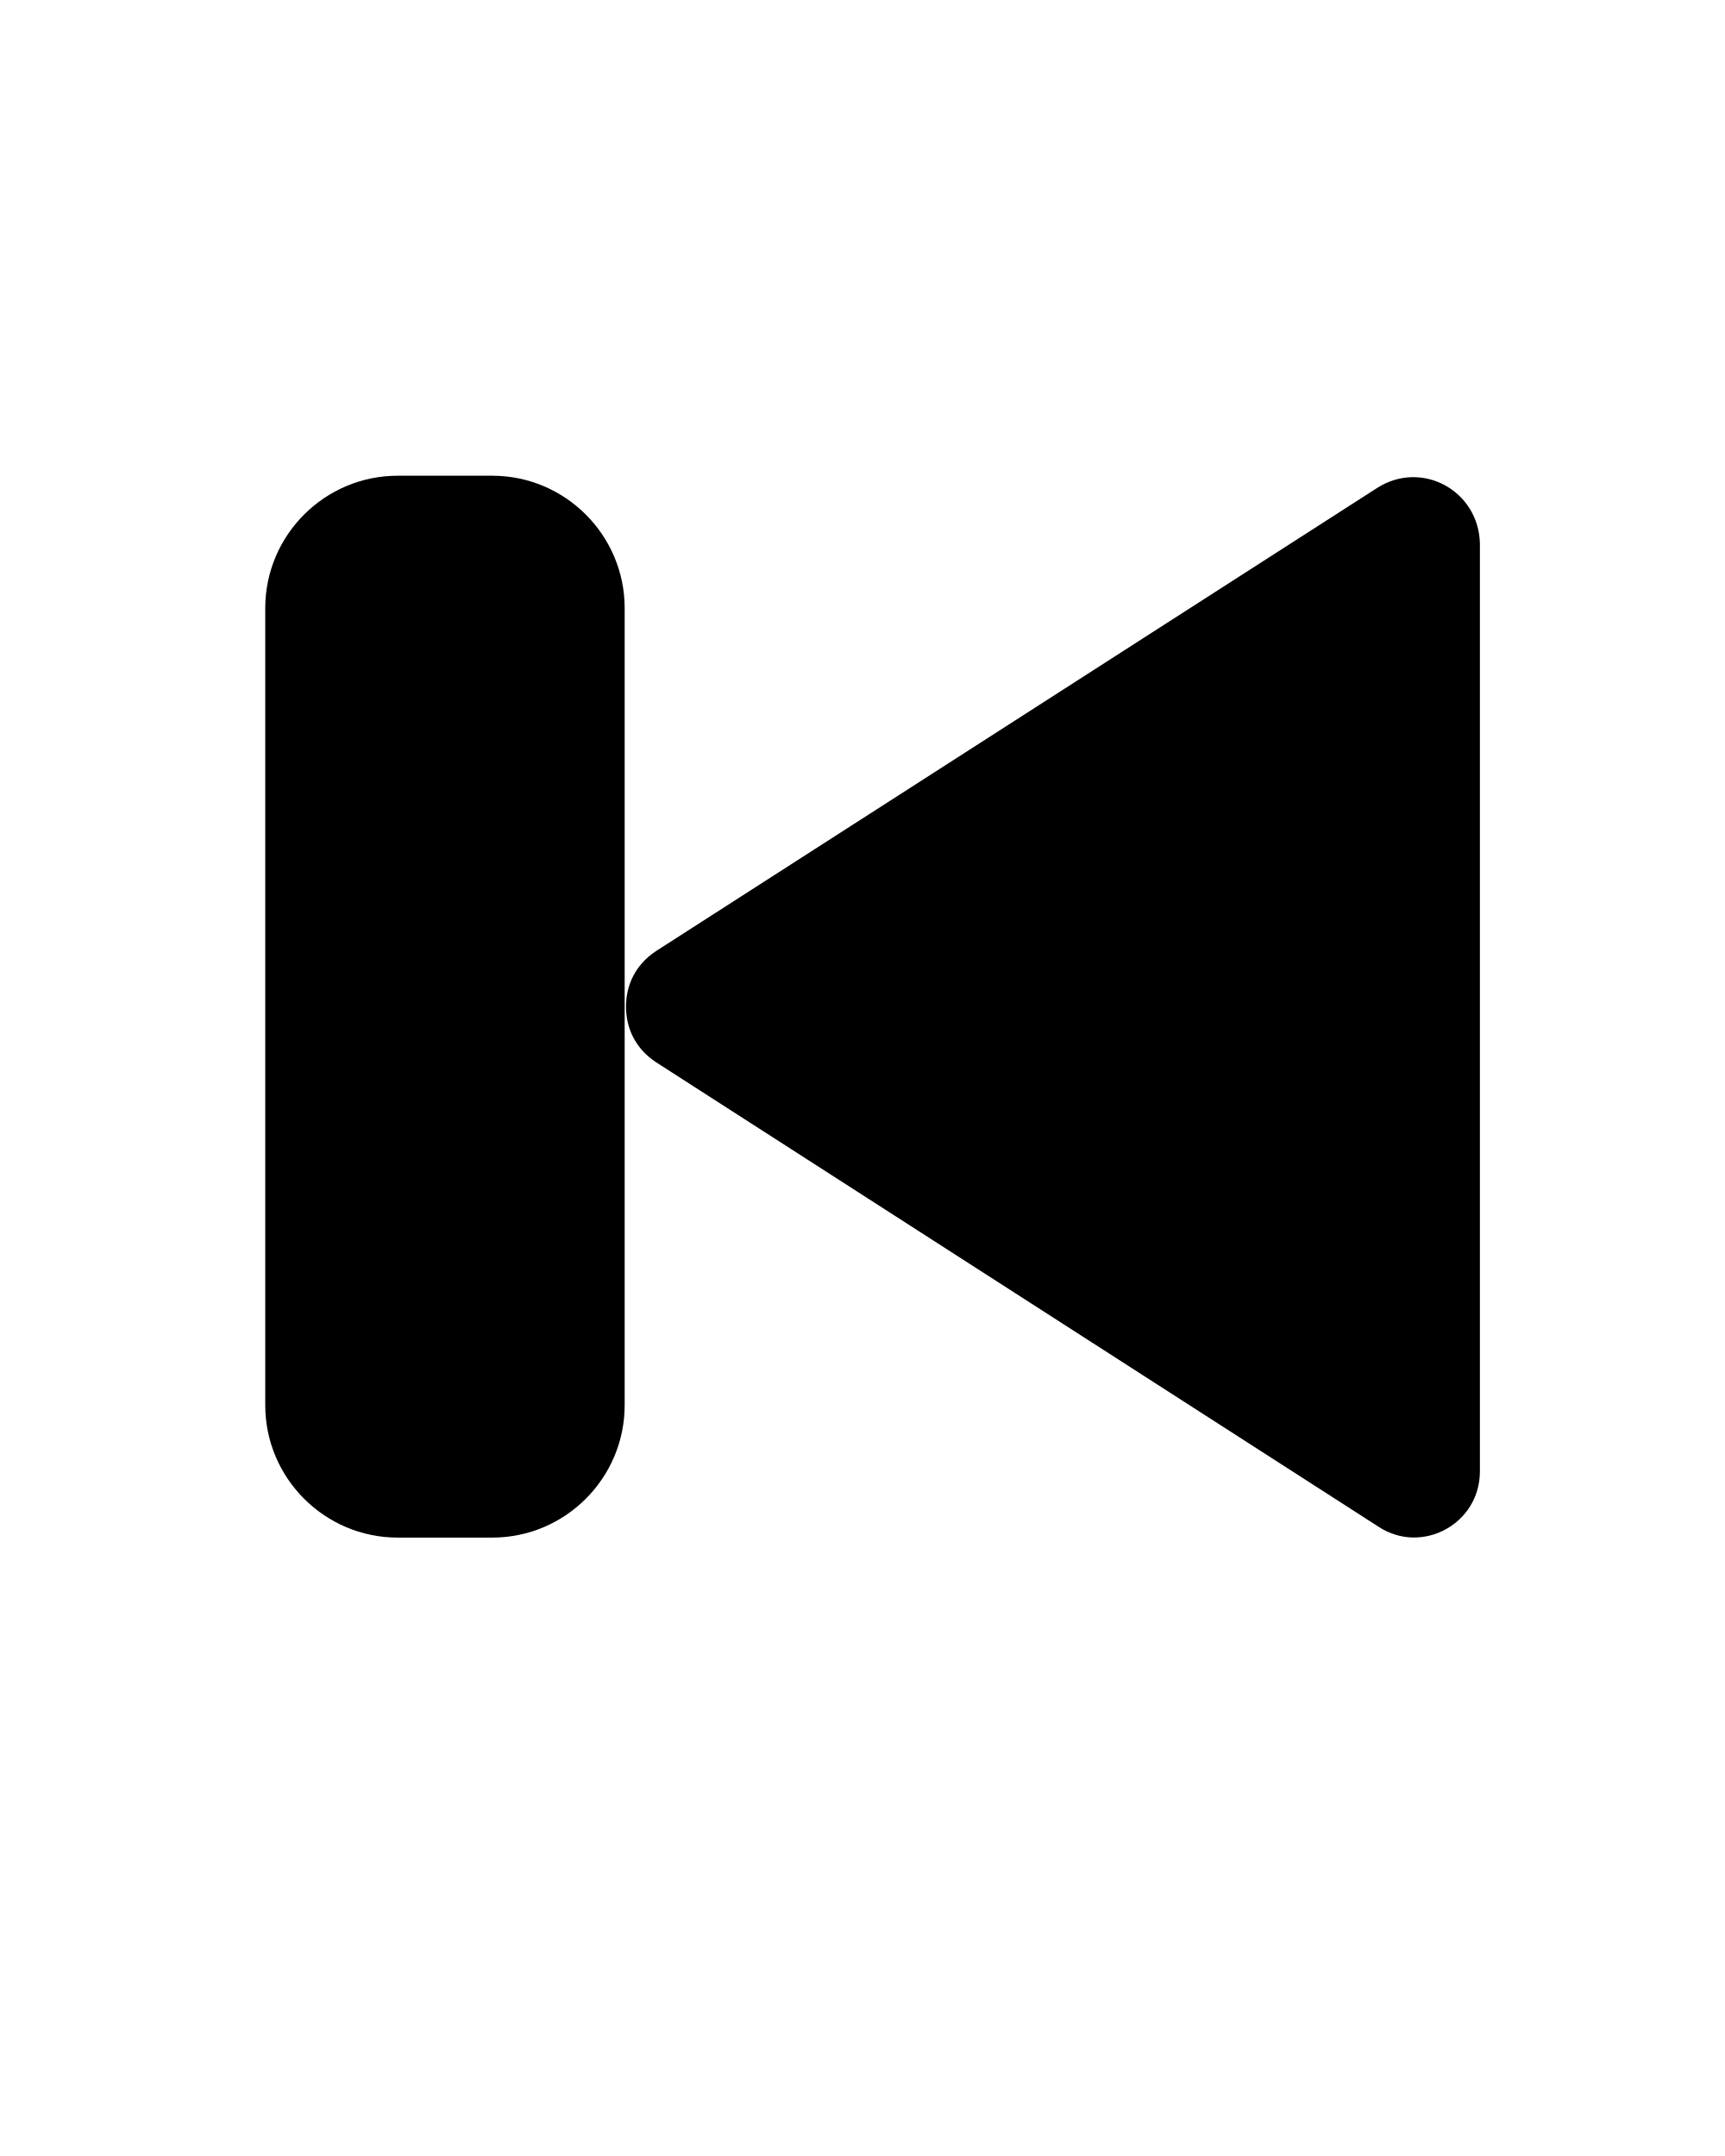
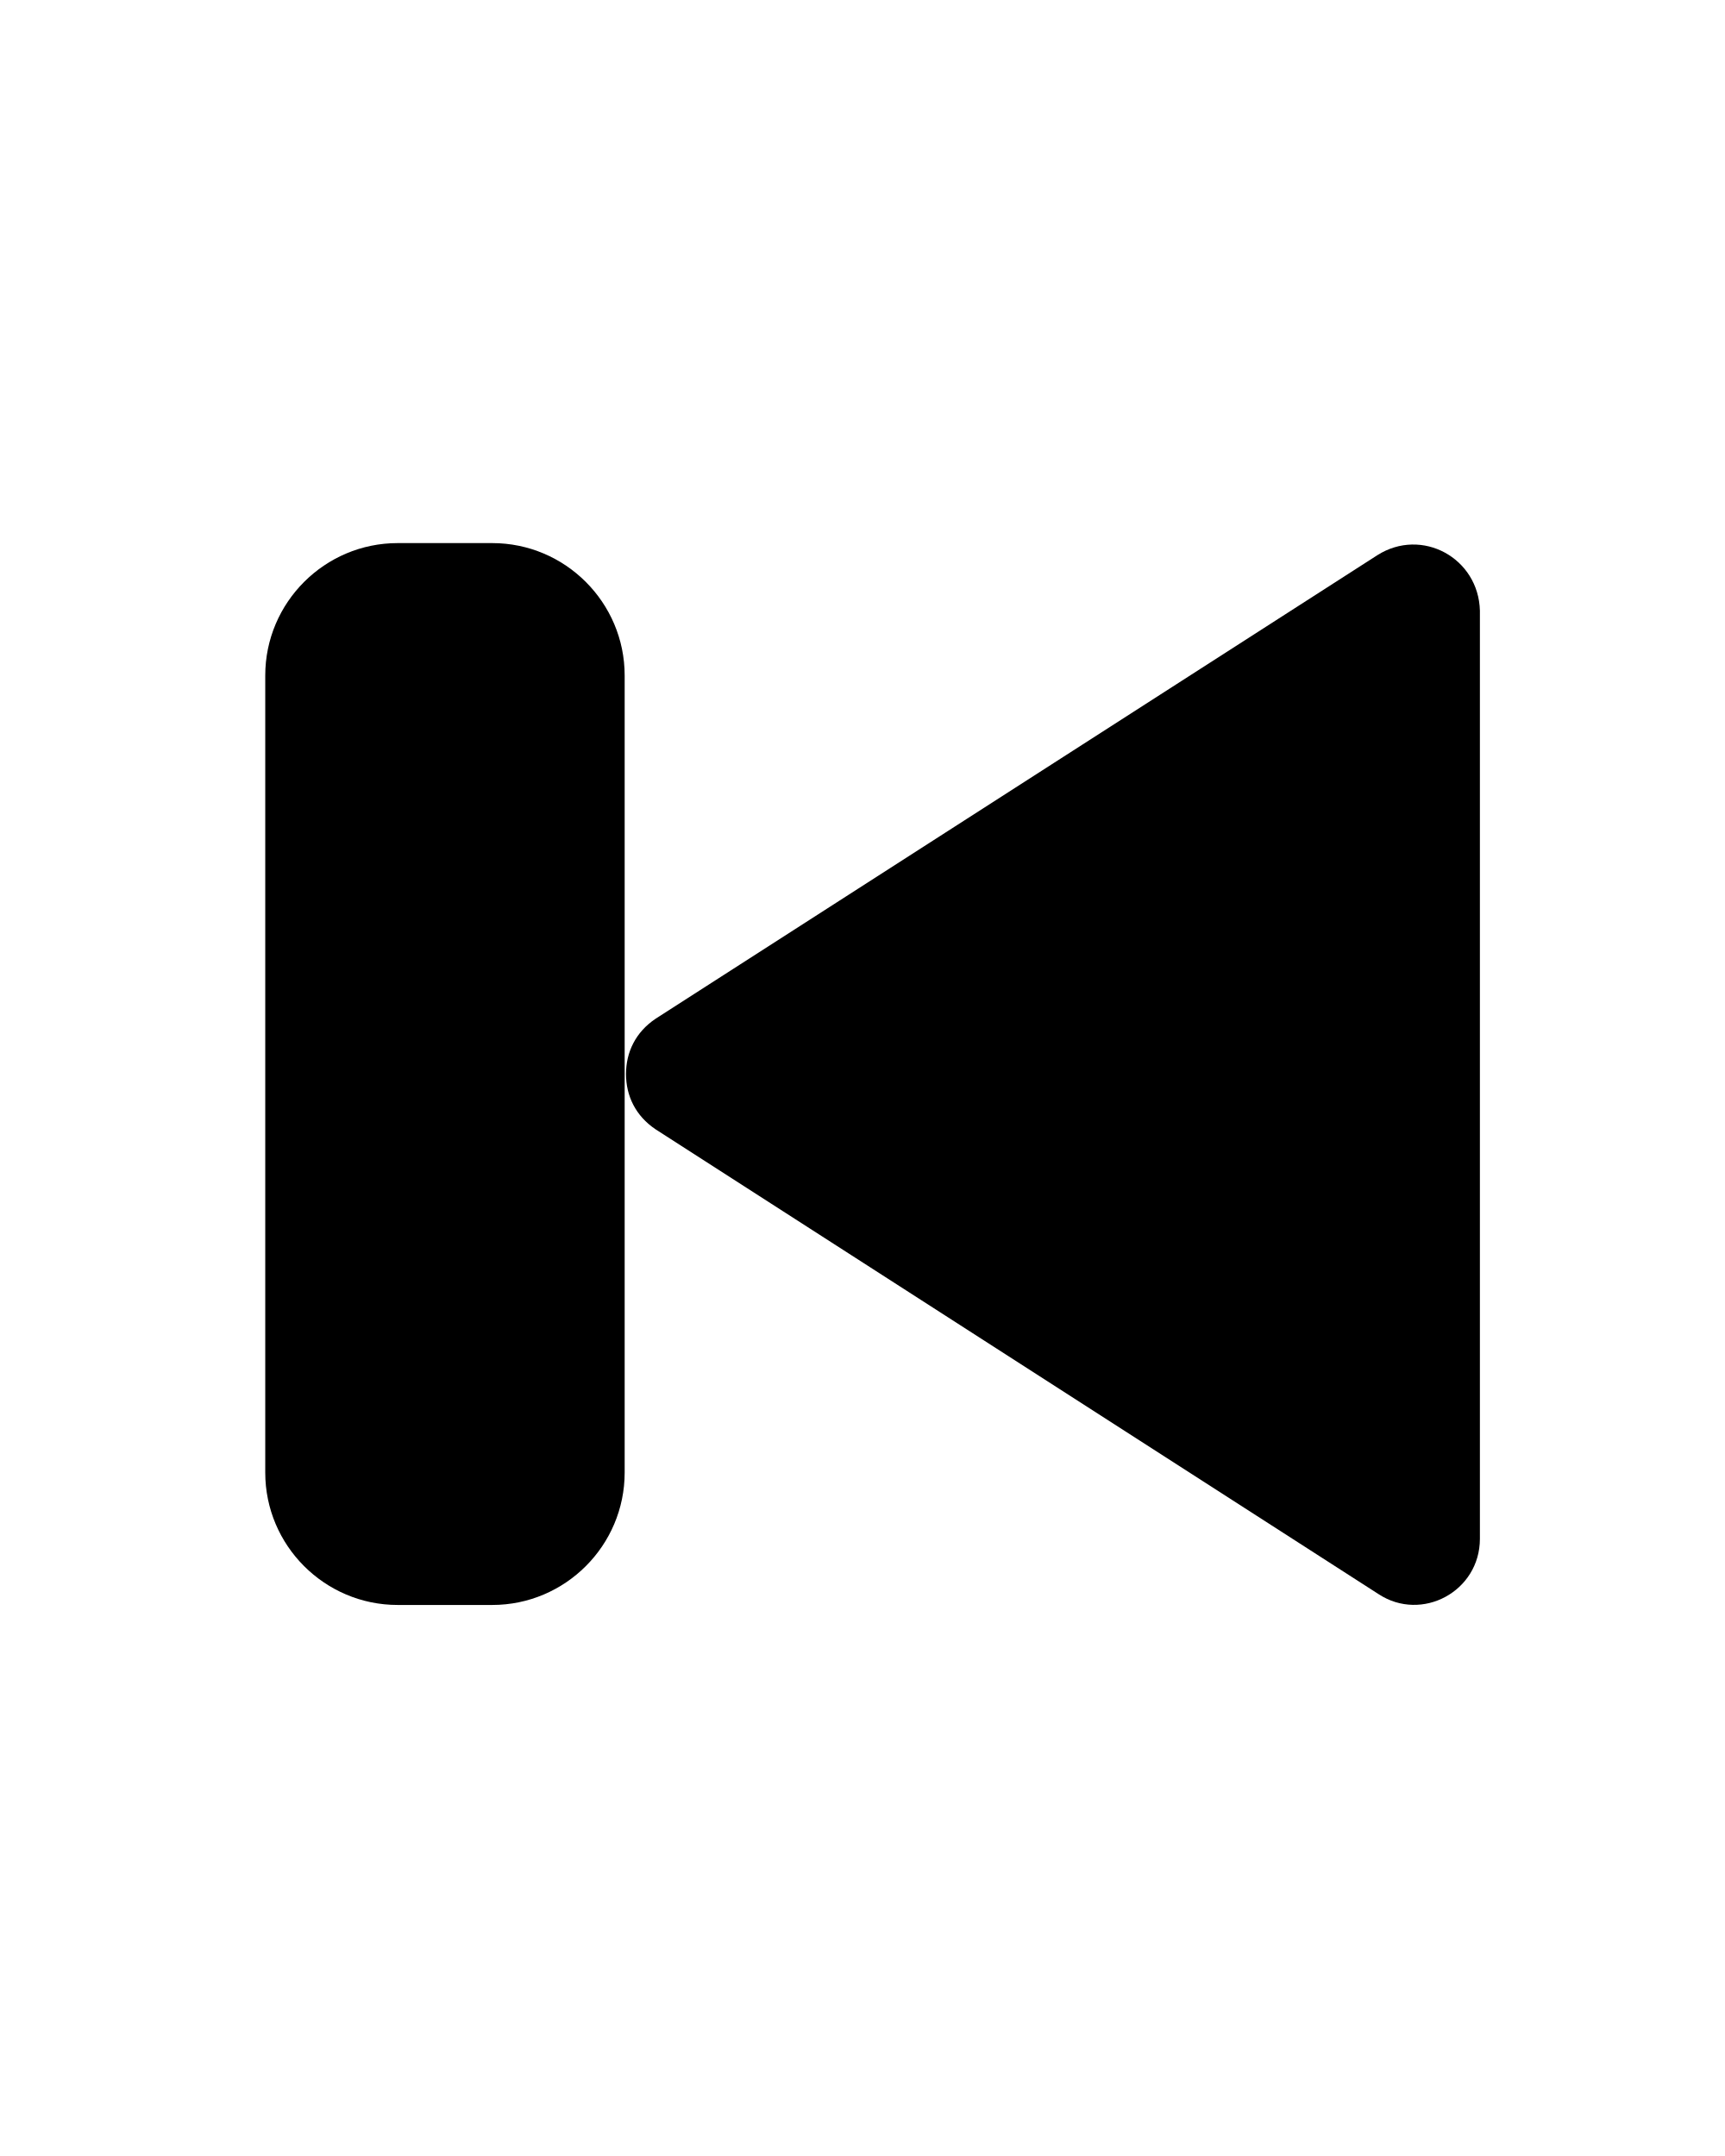
<svg xmlns="http://www.w3.org/2000/svg" version="1.1" width="819" height="1024" viewBox="0 0 819 1024">
  <g id="icomoon-ignore">
</g>
-   <path d="M654.044 231.724l-342.638 220.083c-9.624 6.419-14.116 16.043-14.116 26.306s4.492 19.886 14.116 26.306l343.277 220.722c20.535 13.477 48.12-1.283 48.12-26.306v-440.804c-0.639-25.025-27.594-39.783-48.77-26.306z" />
-   <path d="M233.766 225.946h-44.915c-34.655 0-62.885 28.233-62.885 62.885v378.568c0 34.655 28.233 62.885 62.885 62.885h44.915c34.655 0 62.885-28.233 62.885-62.885v-378.568c0-34.655-28.233-62.885-62.885-62.885z" />
+   <path d="M654.044 263.724l-342.638 220.083c-9.624 6.419-14.116 16.043-14.116 26.306s4.492 19.886 14.116 26.306l343.277 220.722c20.535 13.477 48.12-1.283 48.12-26.306v-440.804c-0.639-25.025-27.594-39.783-48.77-26.306z" />
+   <path d="M233.766 257.946h-44.915c-34.655 0-62.885 28.233-62.885 62.885v378.568c0 34.655 28.233 62.885 62.885 62.885h44.915c34.655 0 62.885-28.233 62.885-62.885v-378.568c0-34.655-28.233-62.885-62.885-62.885z" />
</svg>
